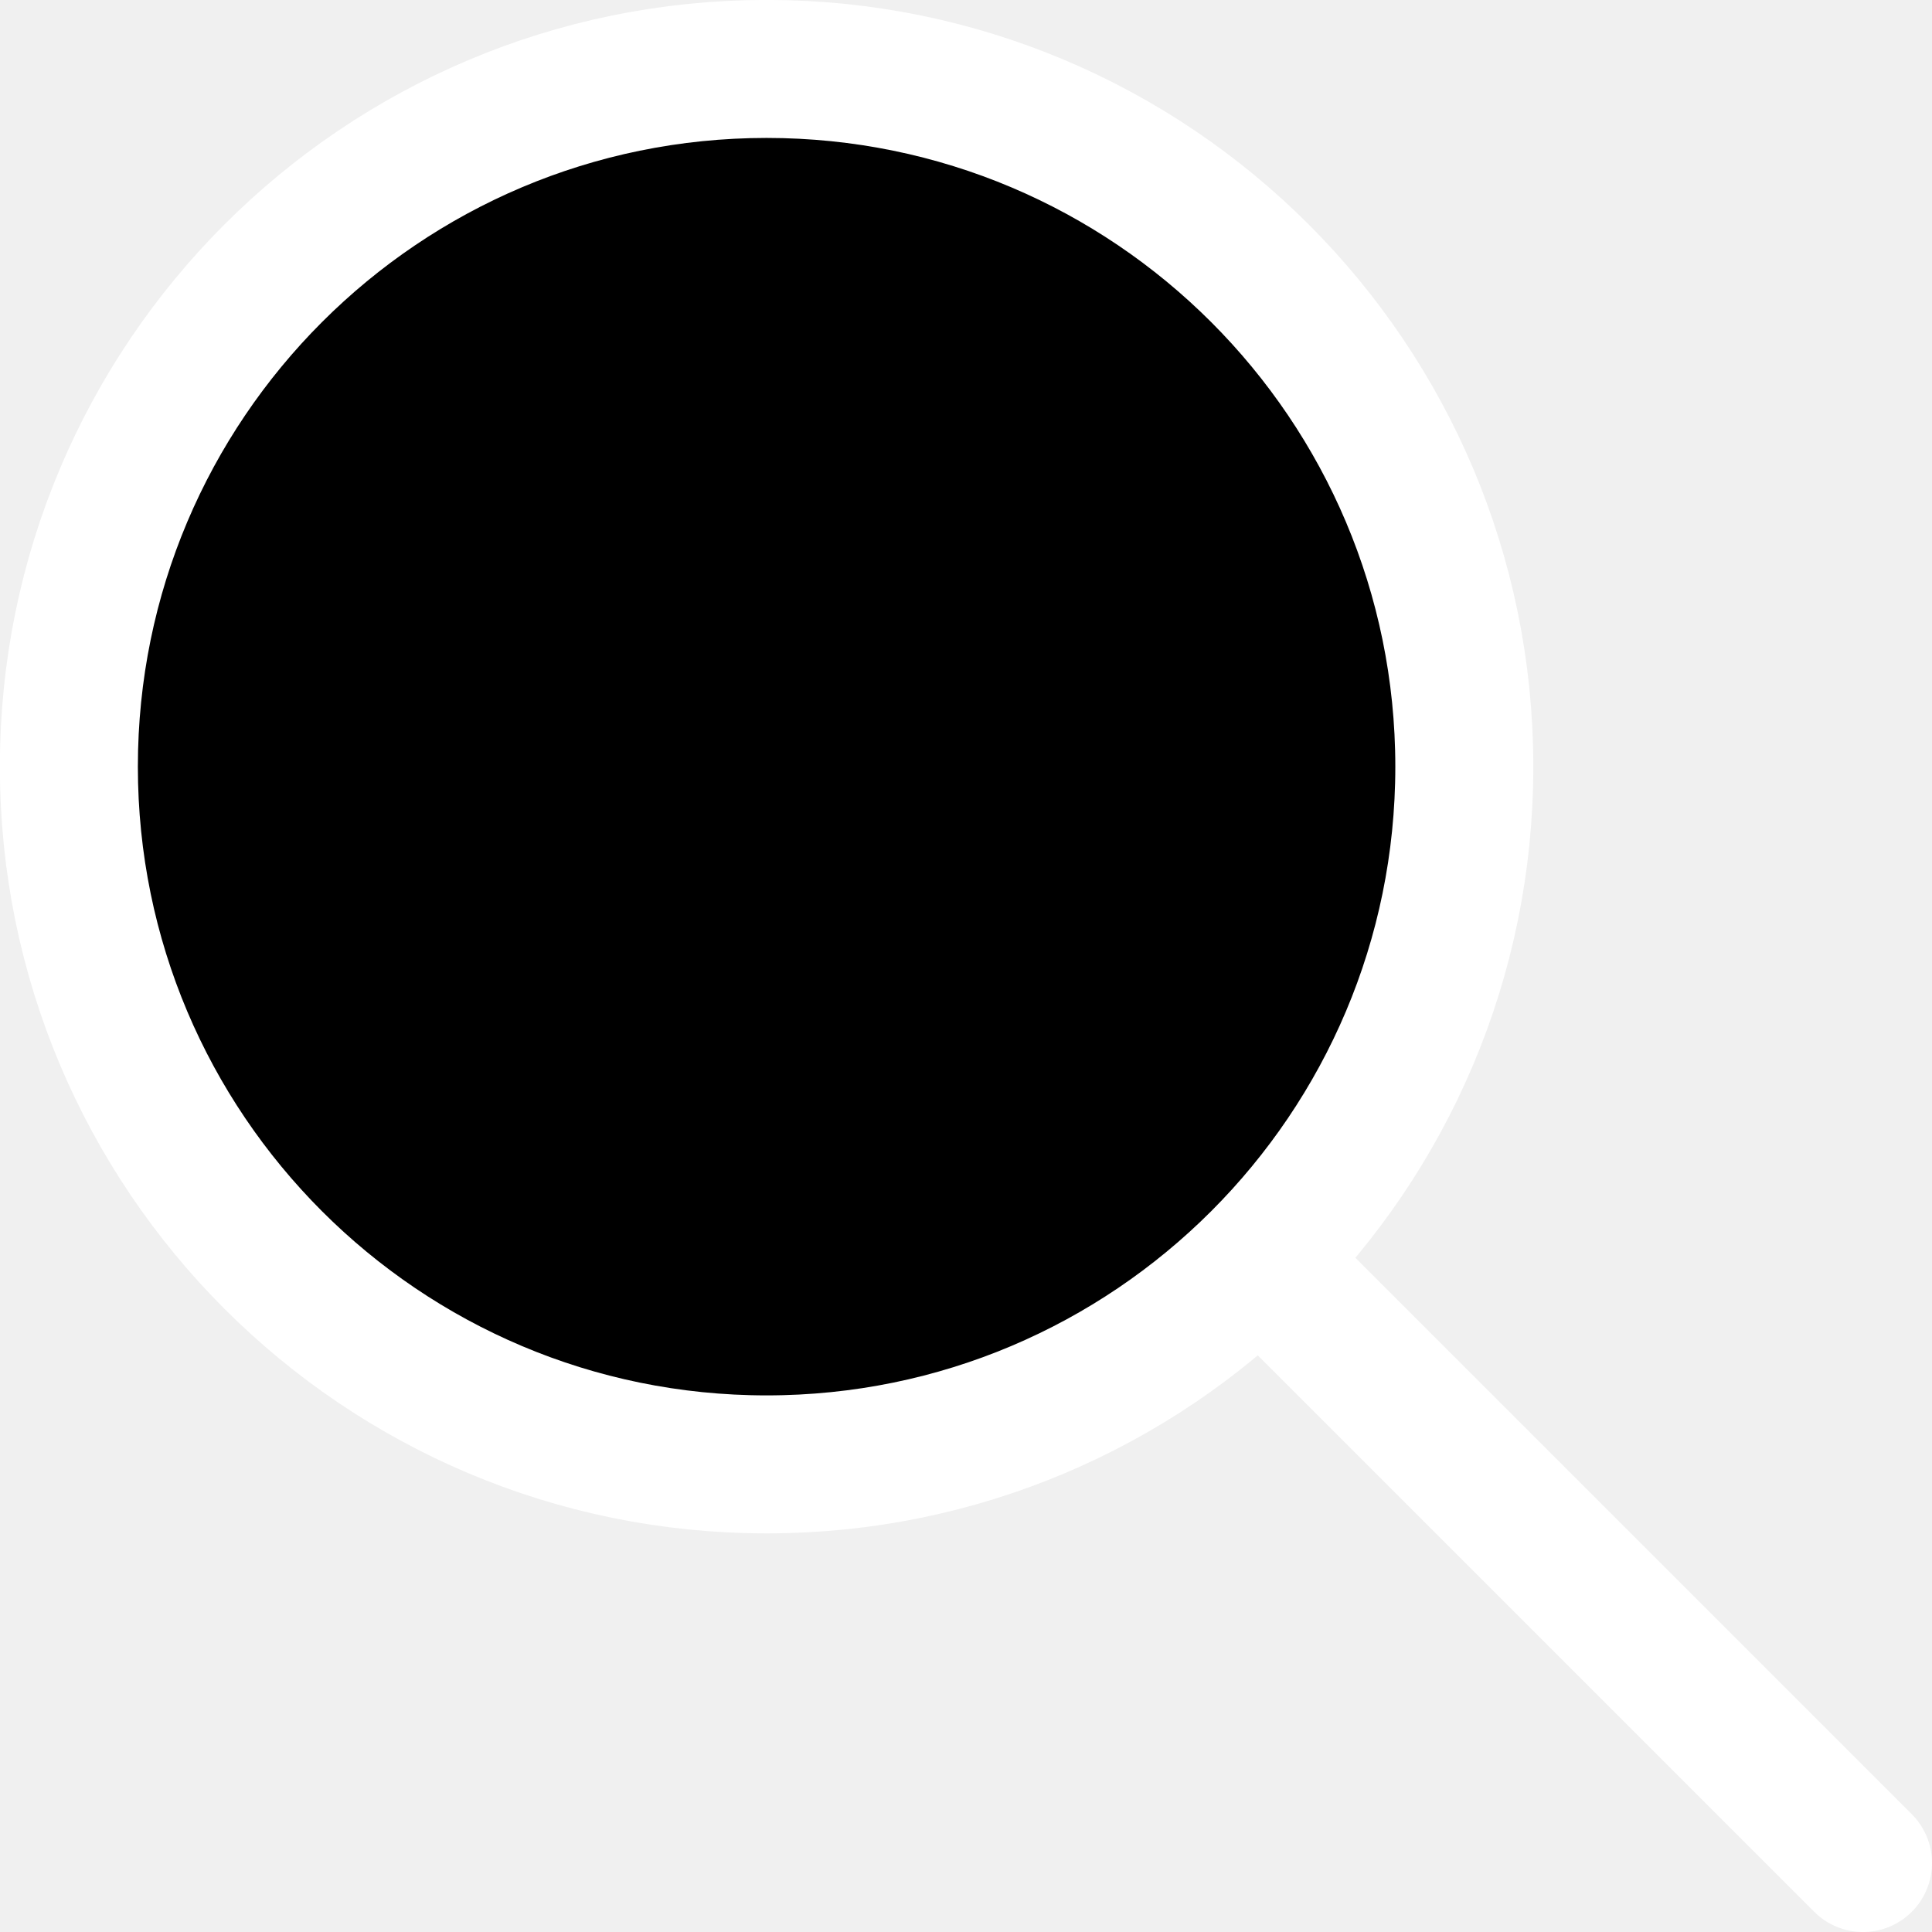
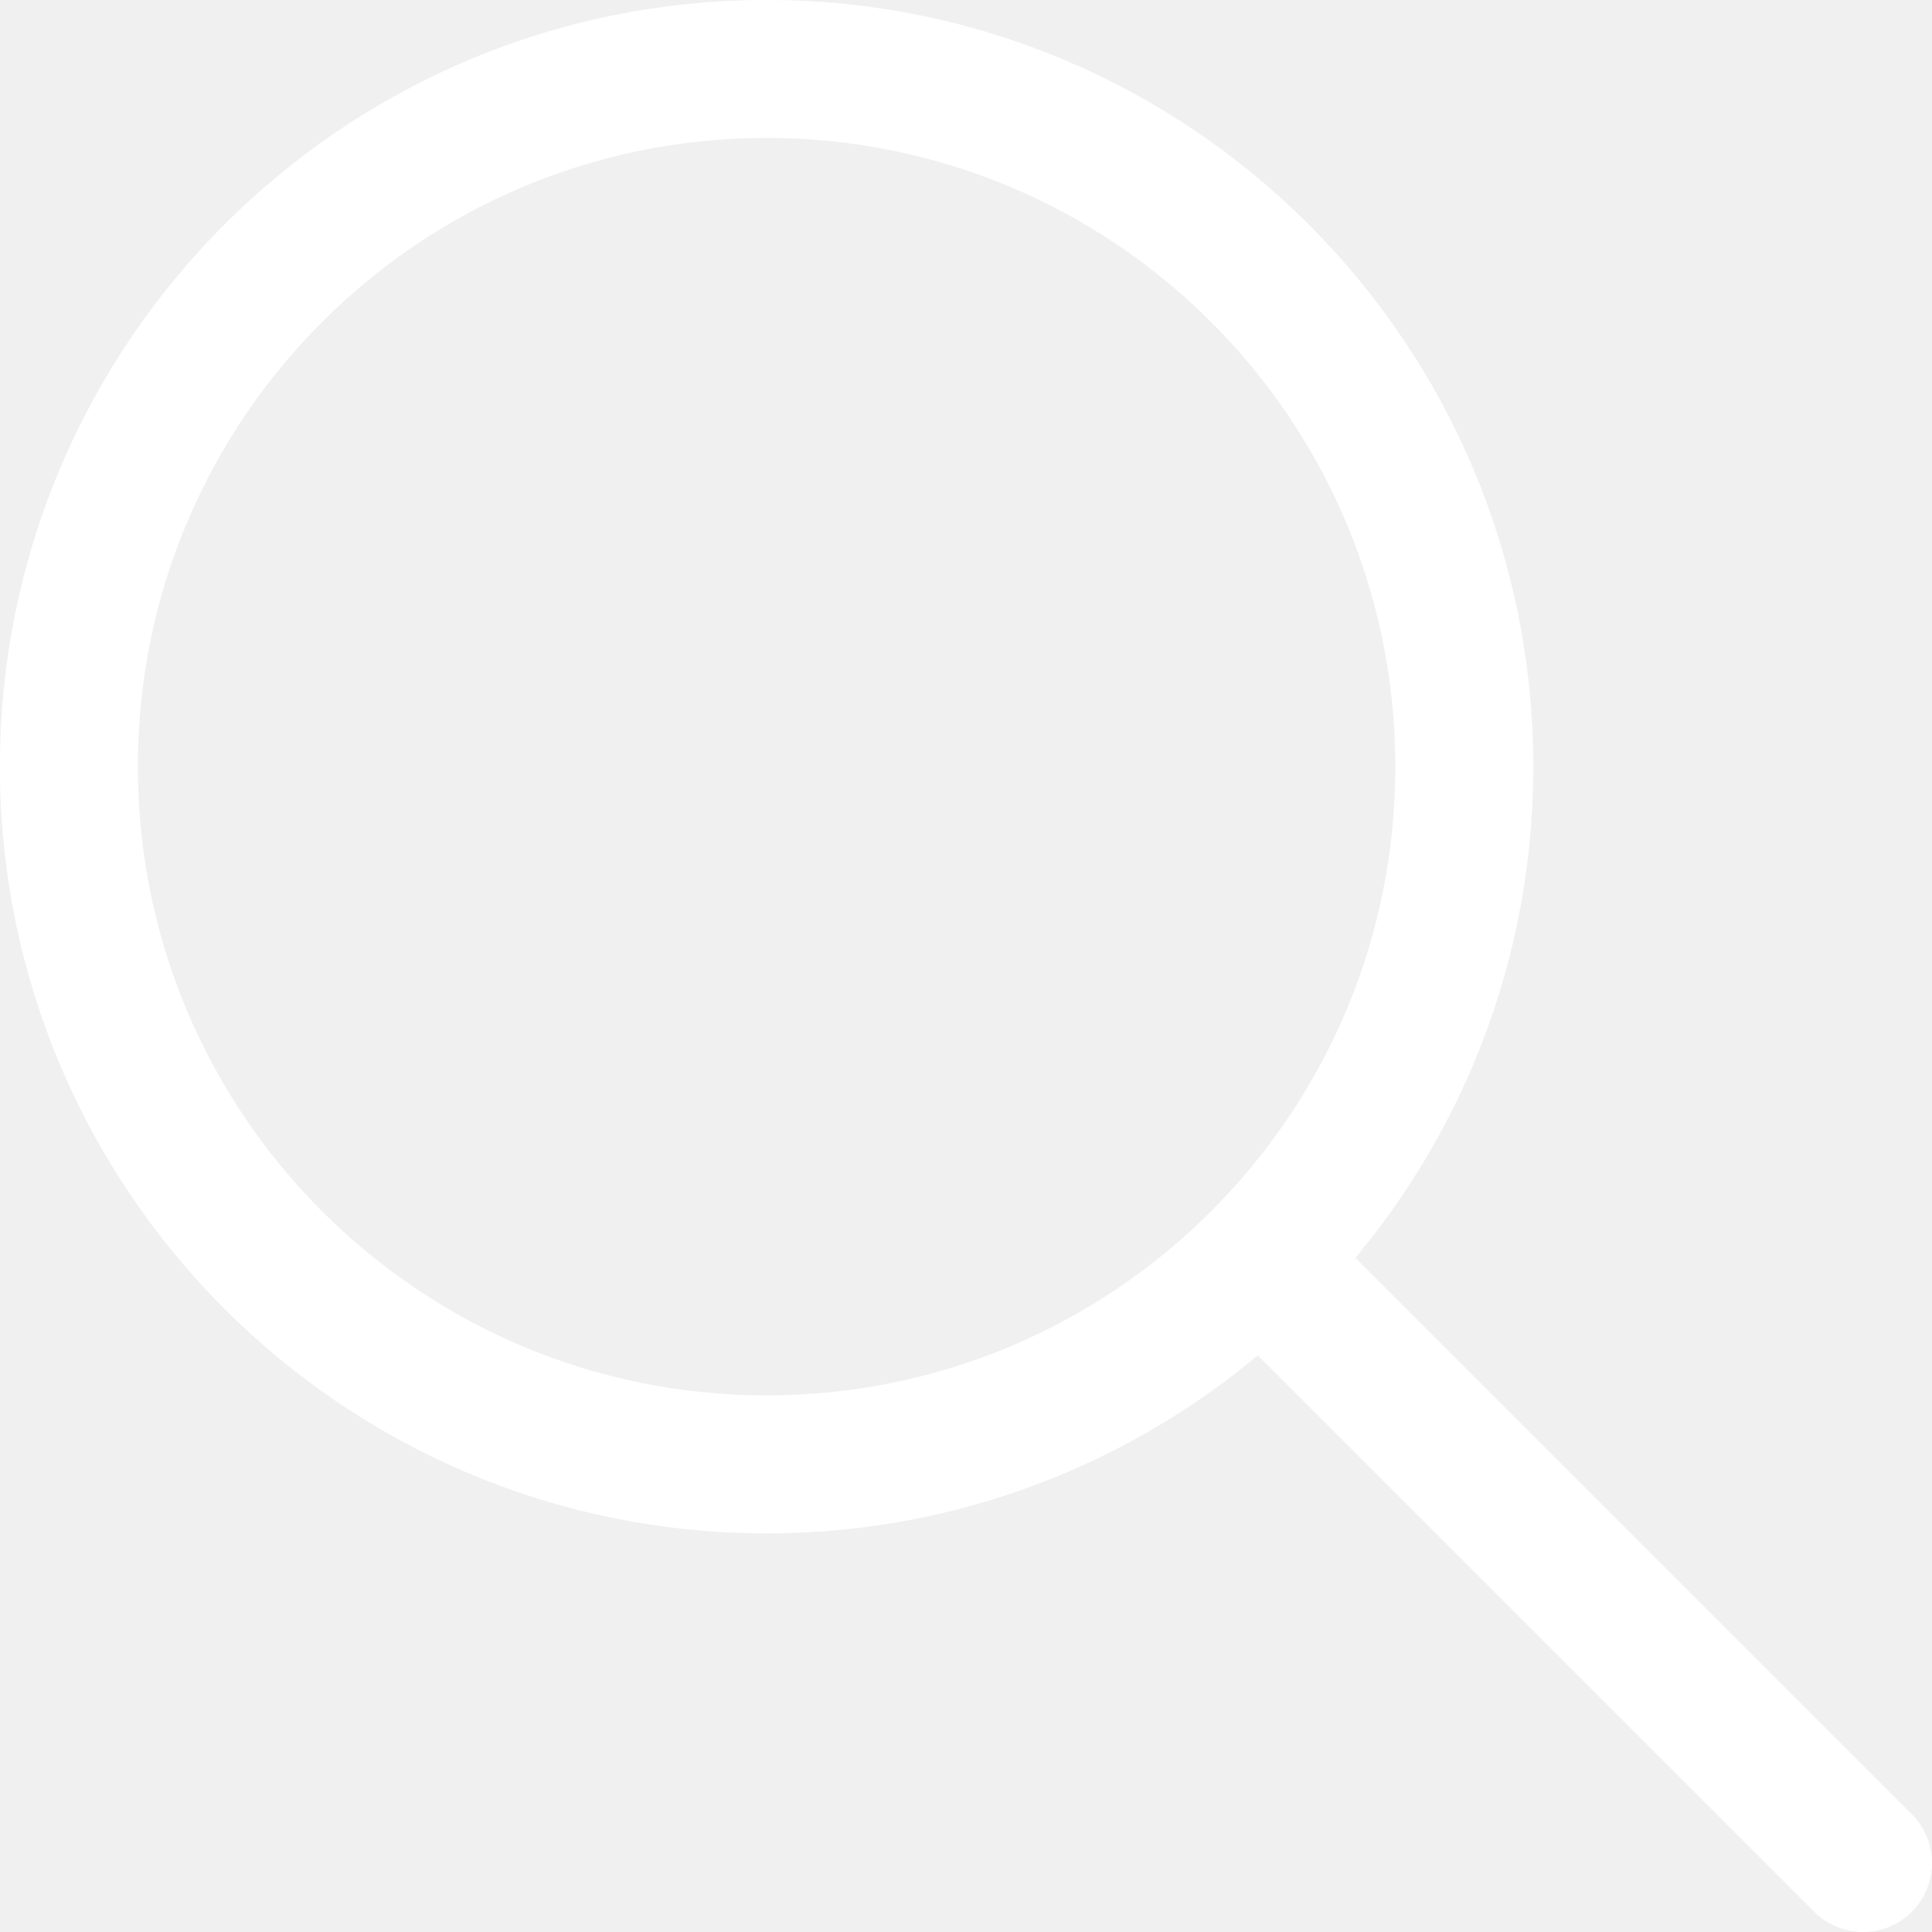
- <svg xmlns="http://www.w3.org/2000/svg" viewBox="0 0 28 28">
-   <path d="M27 27l-8.667-8.667L27 27zm-5.778-15.889a10.112 10.112 0 11-20.224 0 10.112 10.112 0 0120.224 0z" stroke="#fff" stroke-width="2" stroke-linecap="round" stroke-linejoin="round" />
+ <svg xmlns="http://www.w3.org/2000/svg" viewBox="0 0 28 28" fill="none">
+   <path fill="none" d="M27 27l-8.667-8.667L27 27zm-5.778-15.889a10.112 10.112 0 11-20.224 0 10.112 10.112 0 0120.224 0z" stroke="#fff" stroke-width="2" stroke-linecap="round" stroke-linejoin="round" />
</svg>
